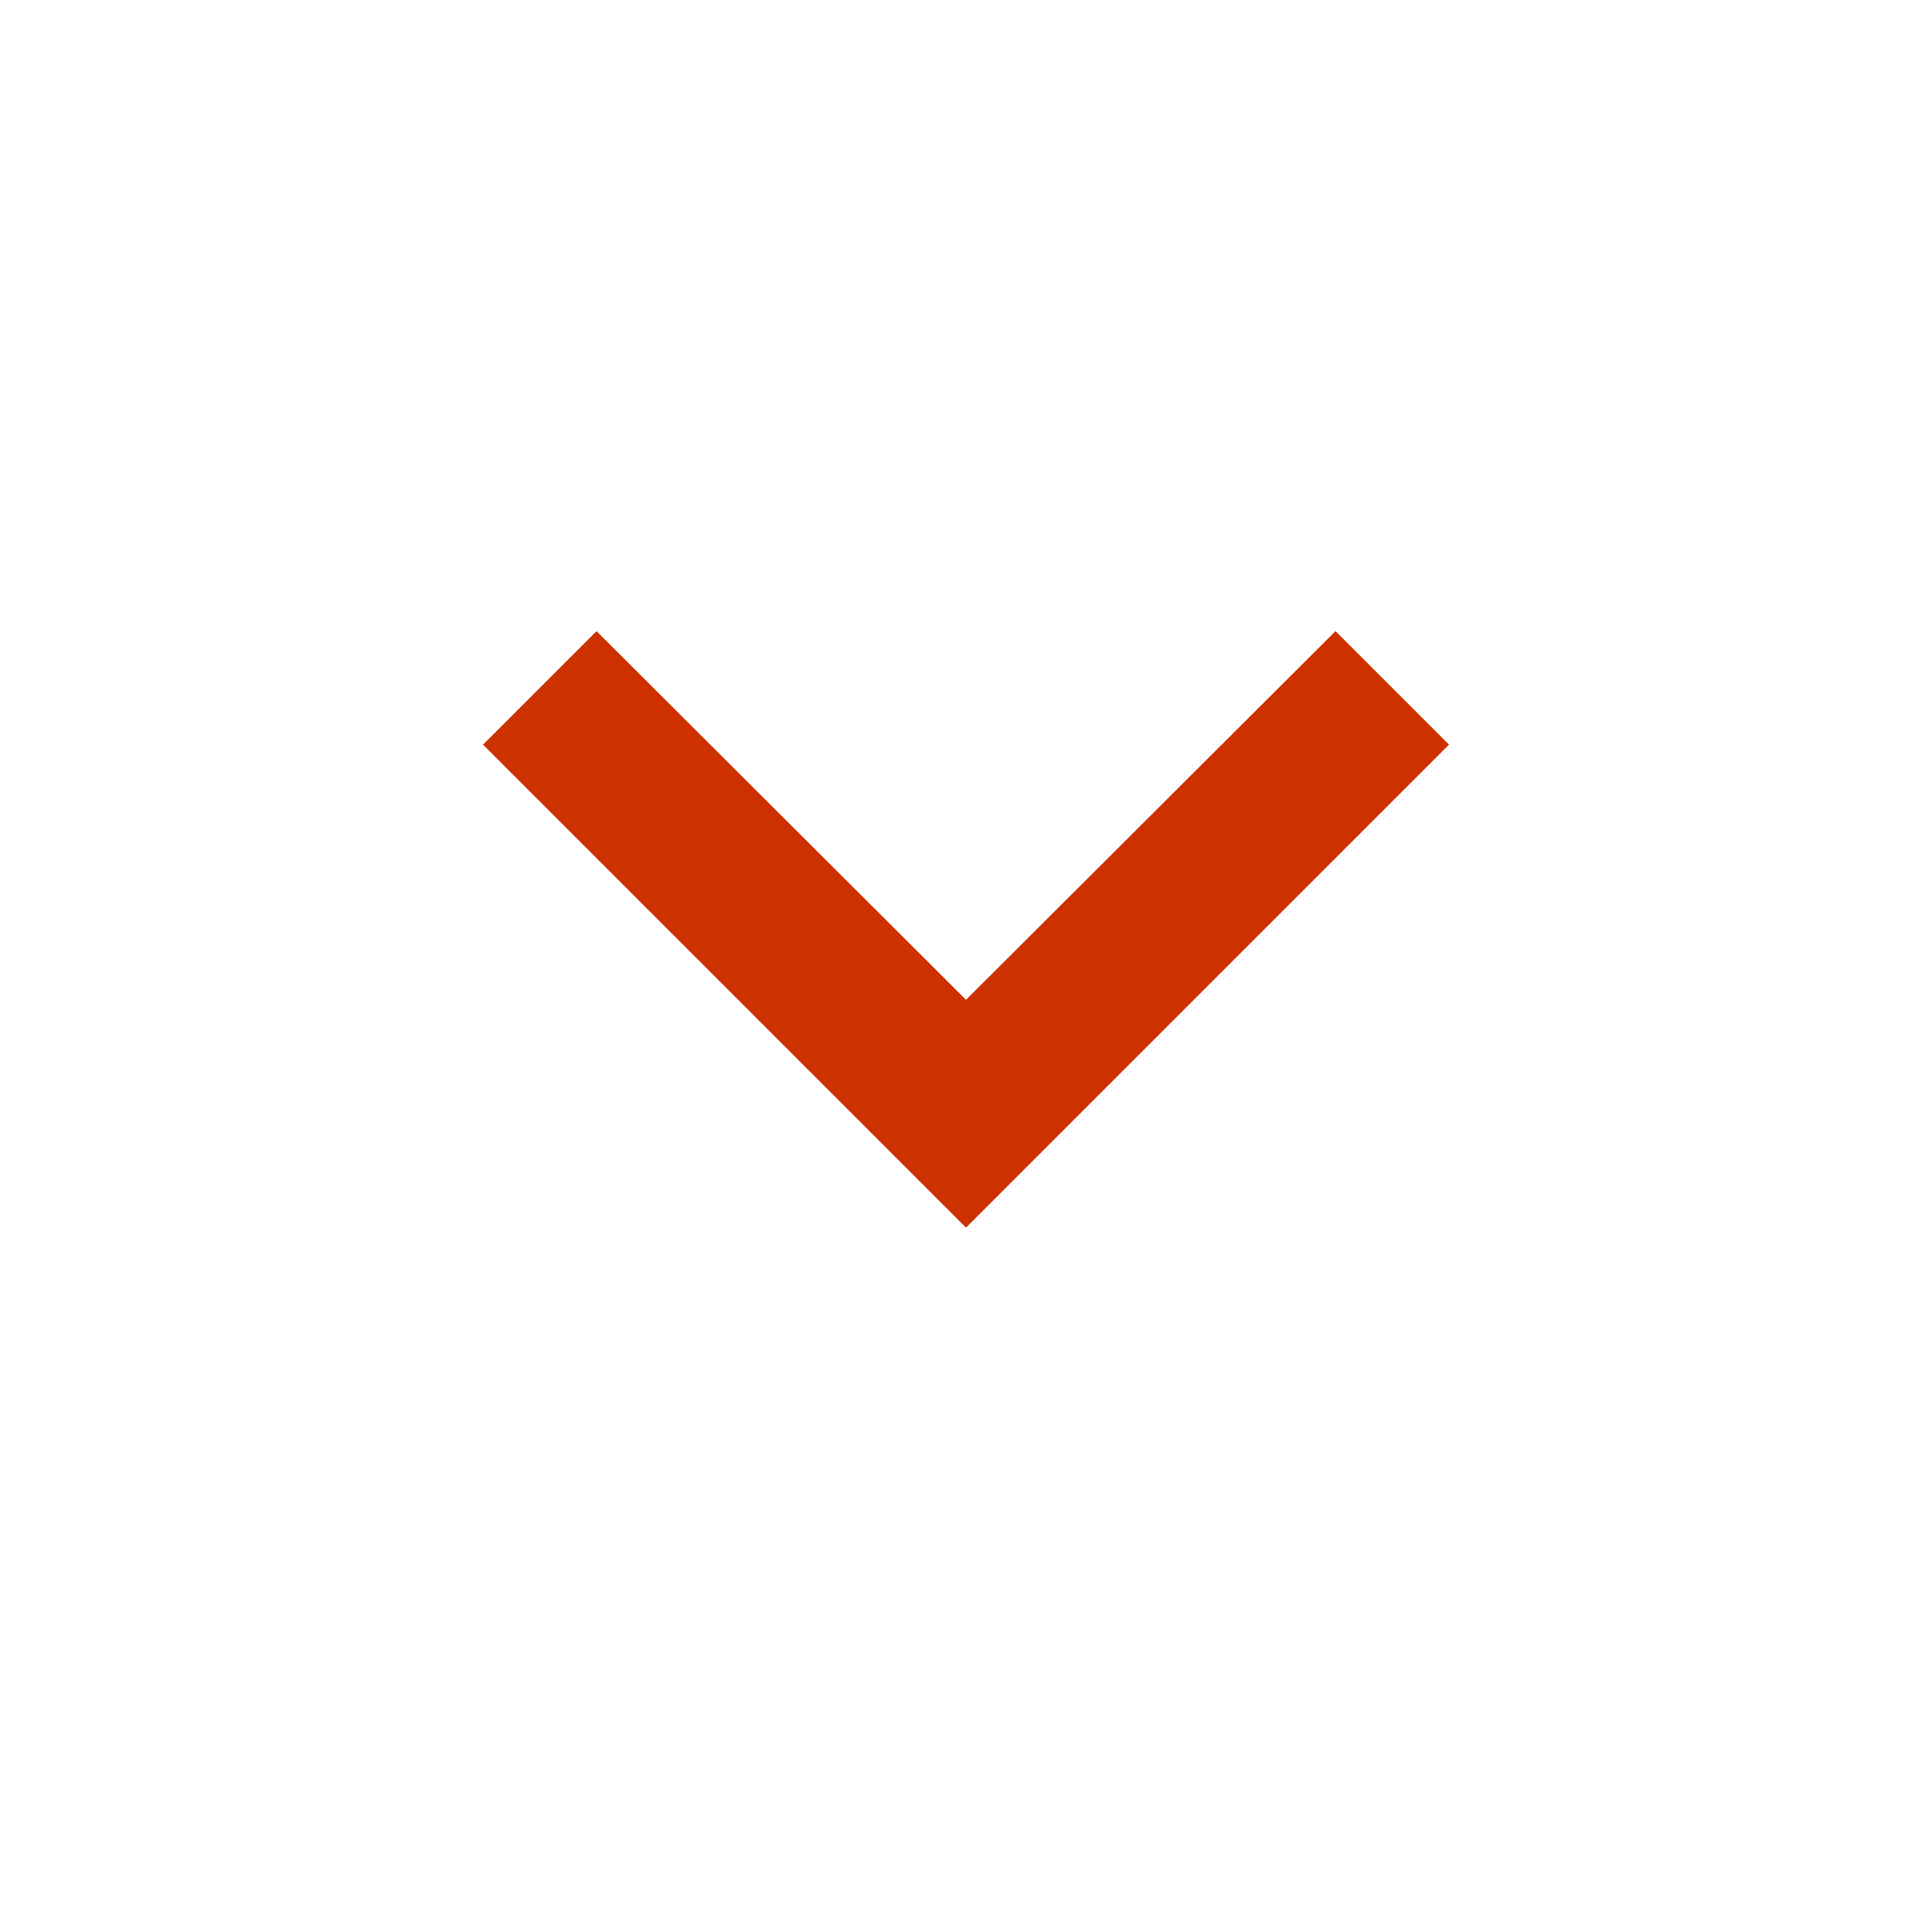
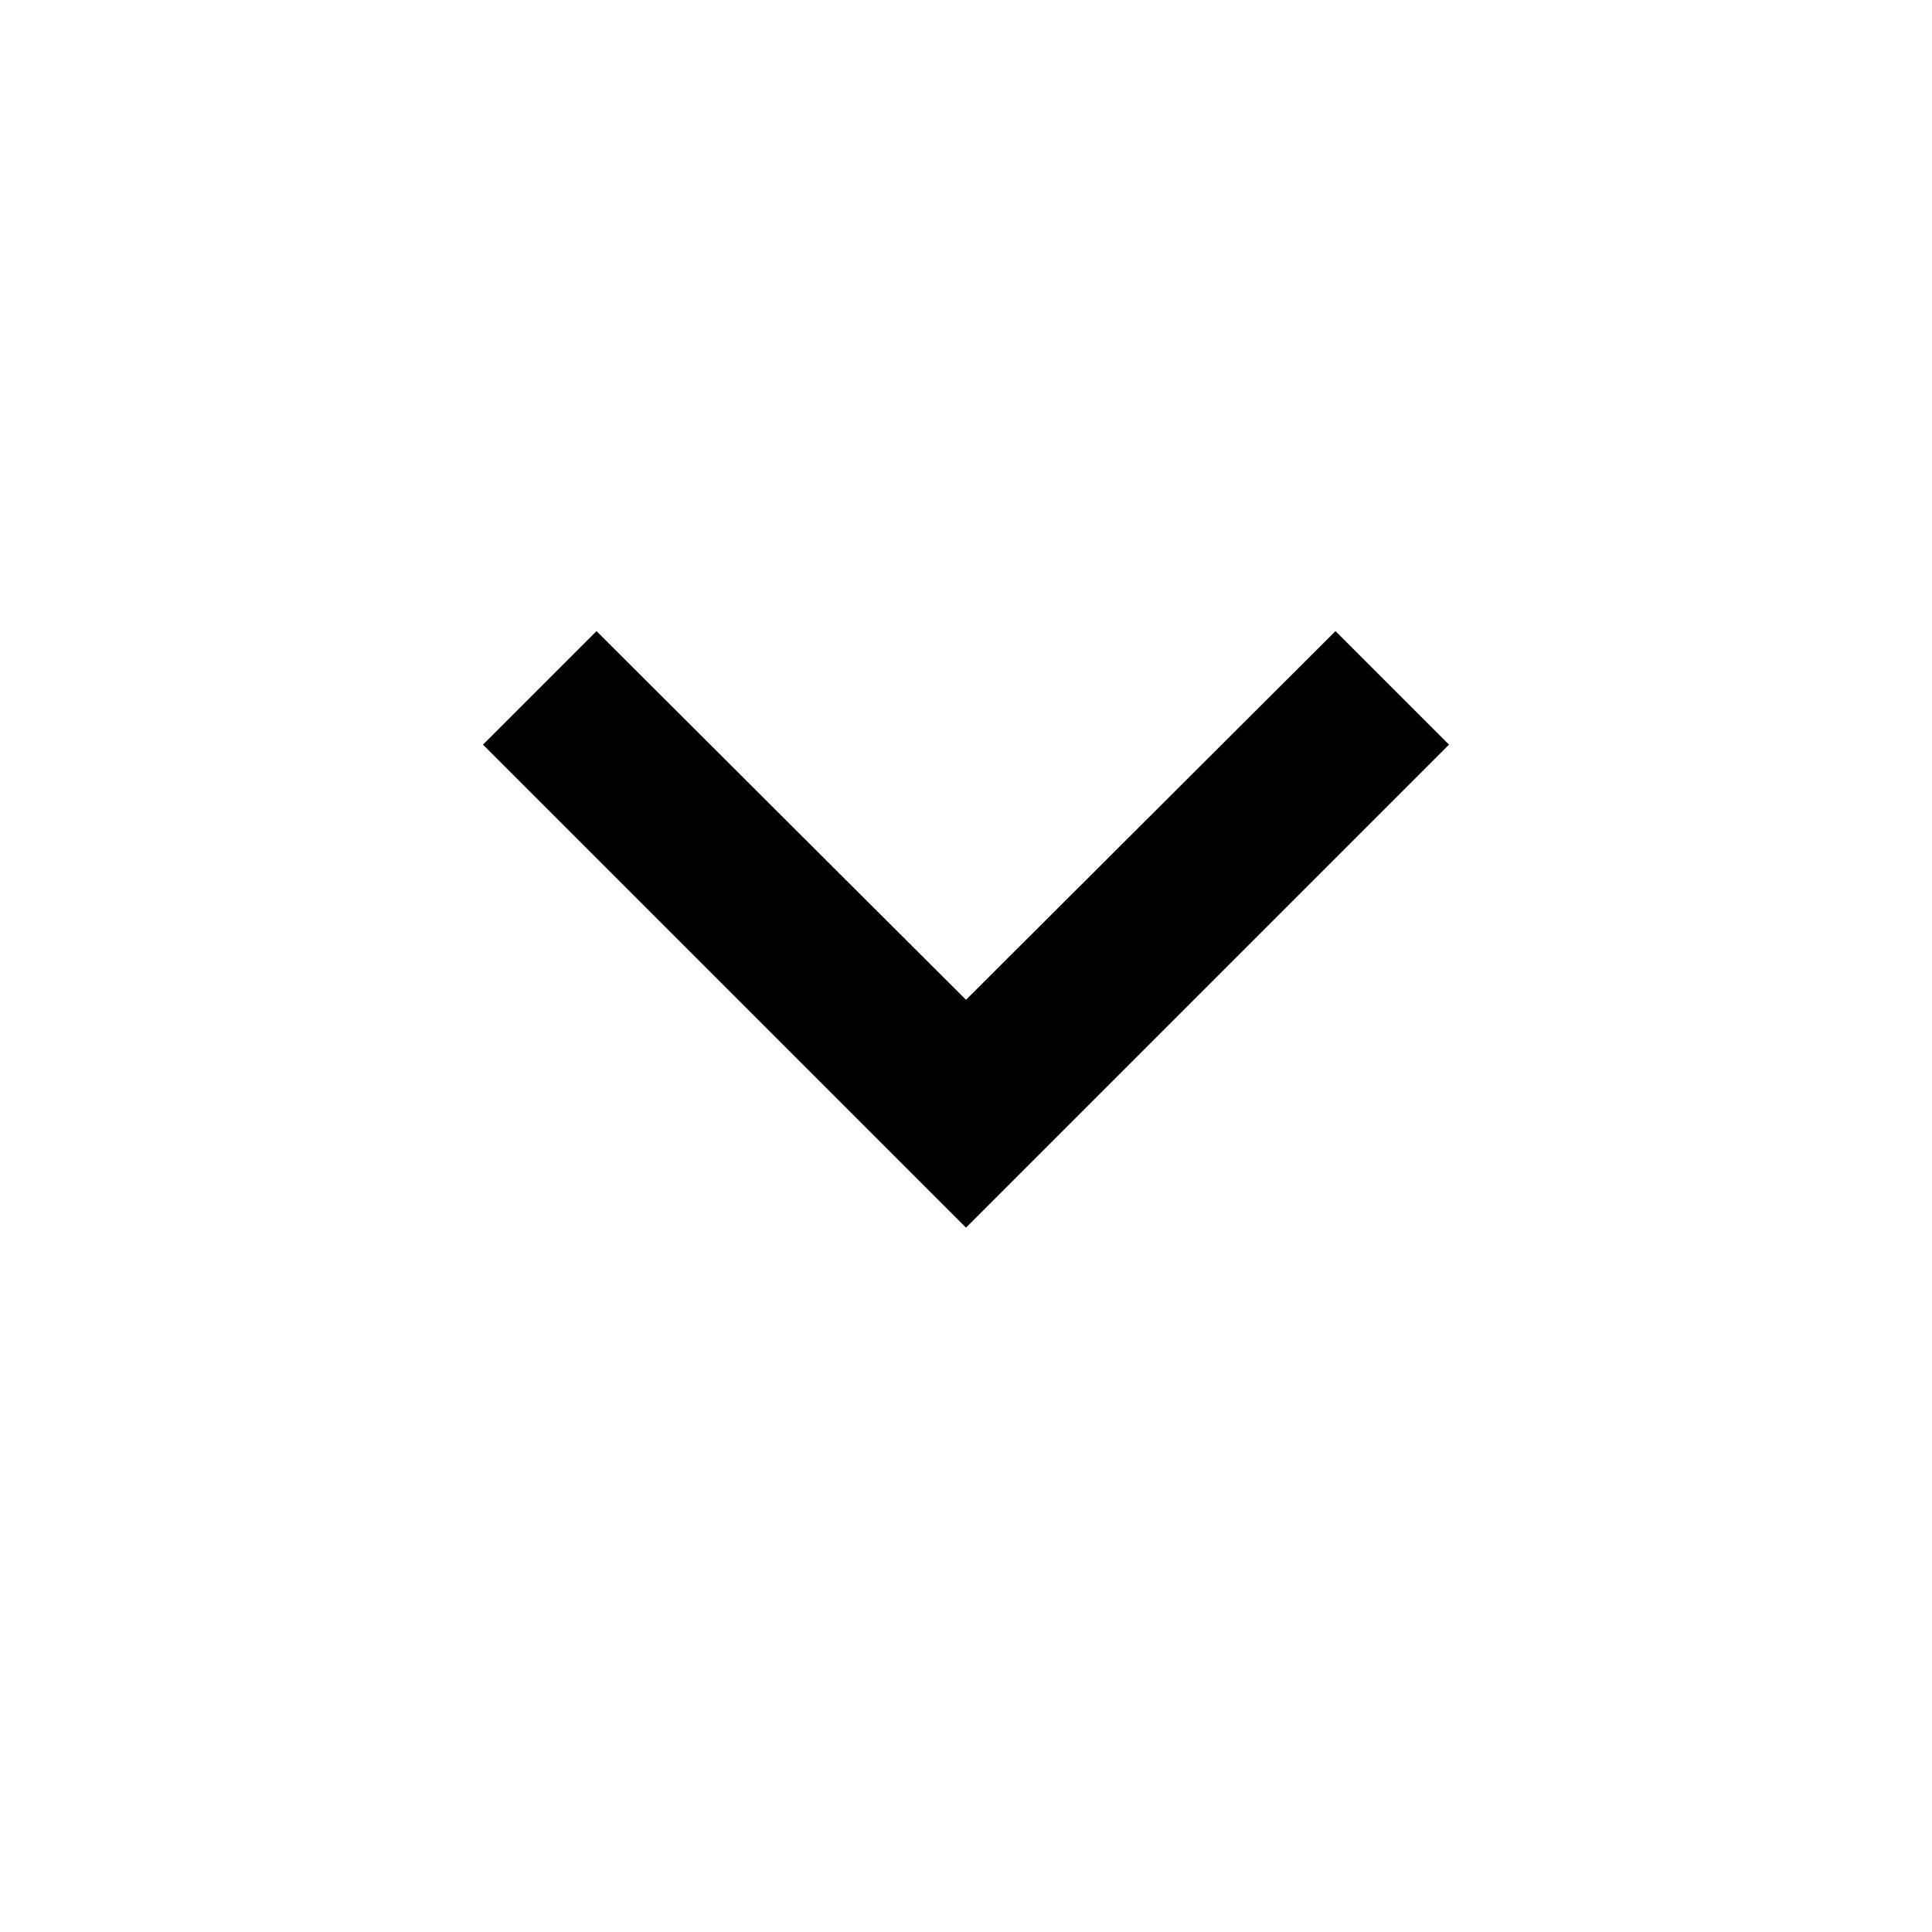
- <svg xmlns="http://www.w3.org/2000/svg" fill="#cd3100" height="24" viewBox="0 0 24 24" width="24">
+ <svg xmlns="http://www.w3.org/2000/svg" fill="black" height="24" viewBox="0 0 24 24" width="24">
  <path d="M7.41 7.84L12 12.42l4.59-4.58L18 9.25l-6 6-6-6z" />
  <path d="M0-.75h24v24H0z" fill="none" />
</svg>
